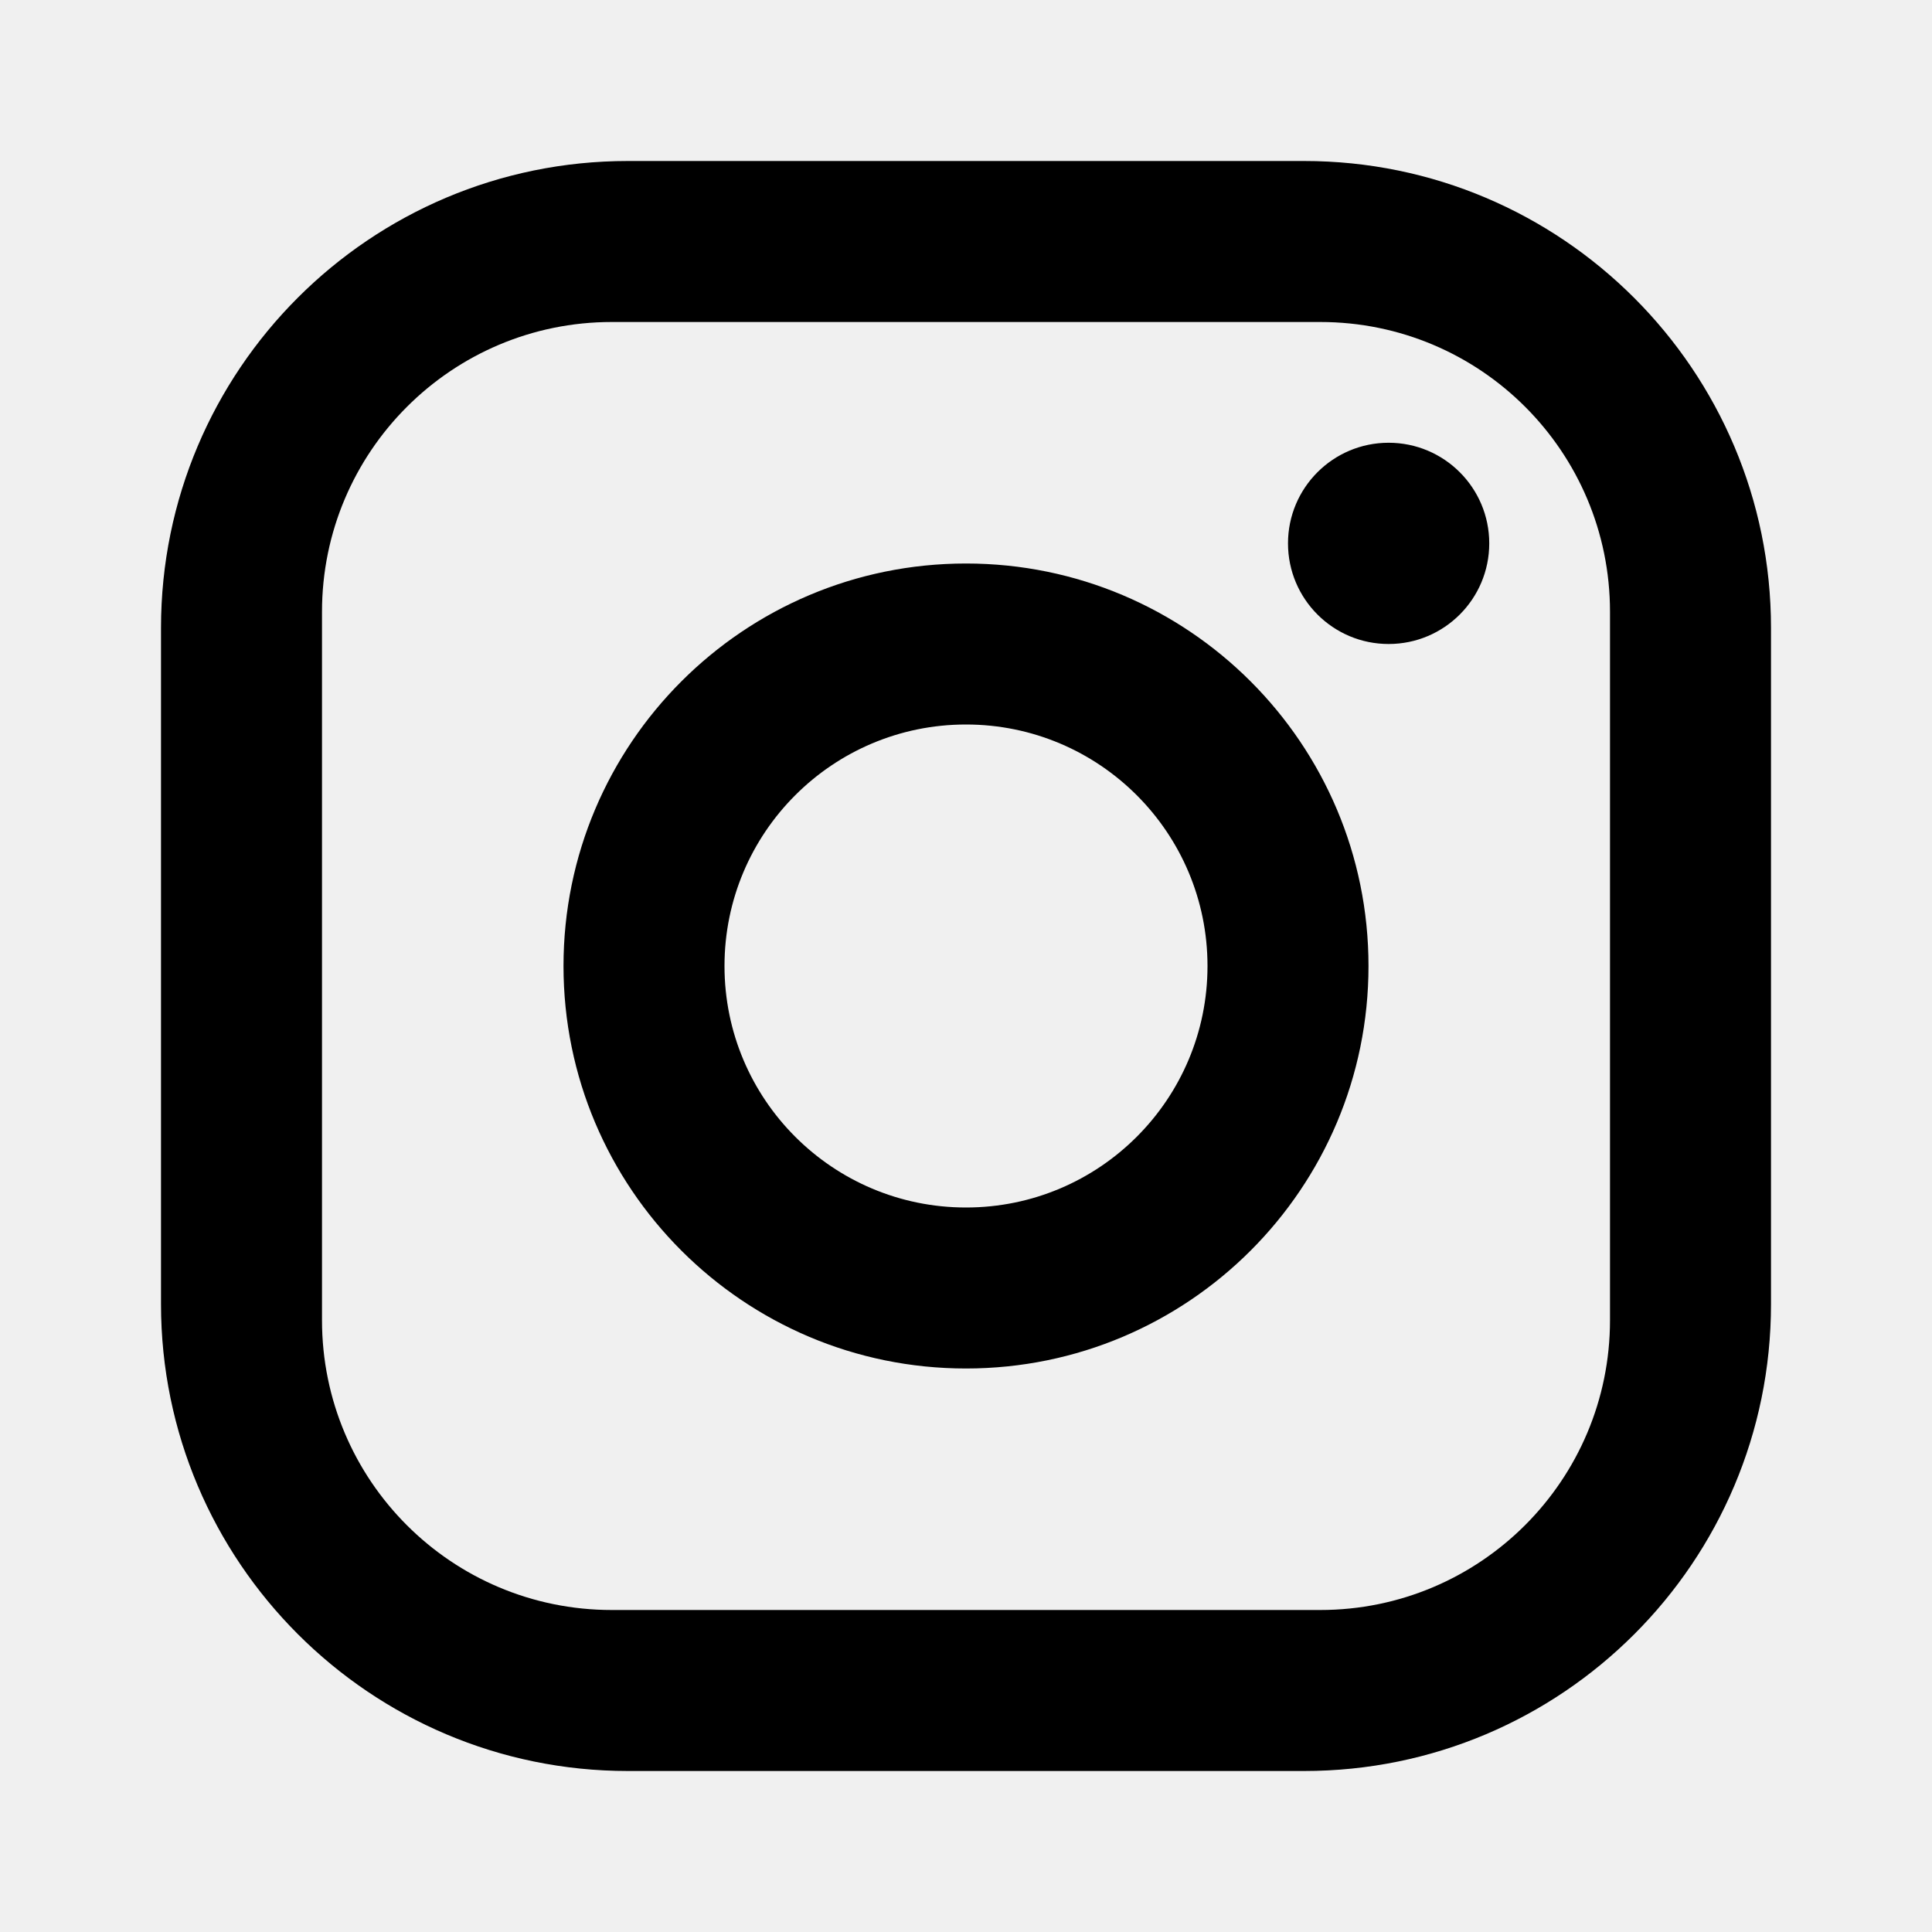
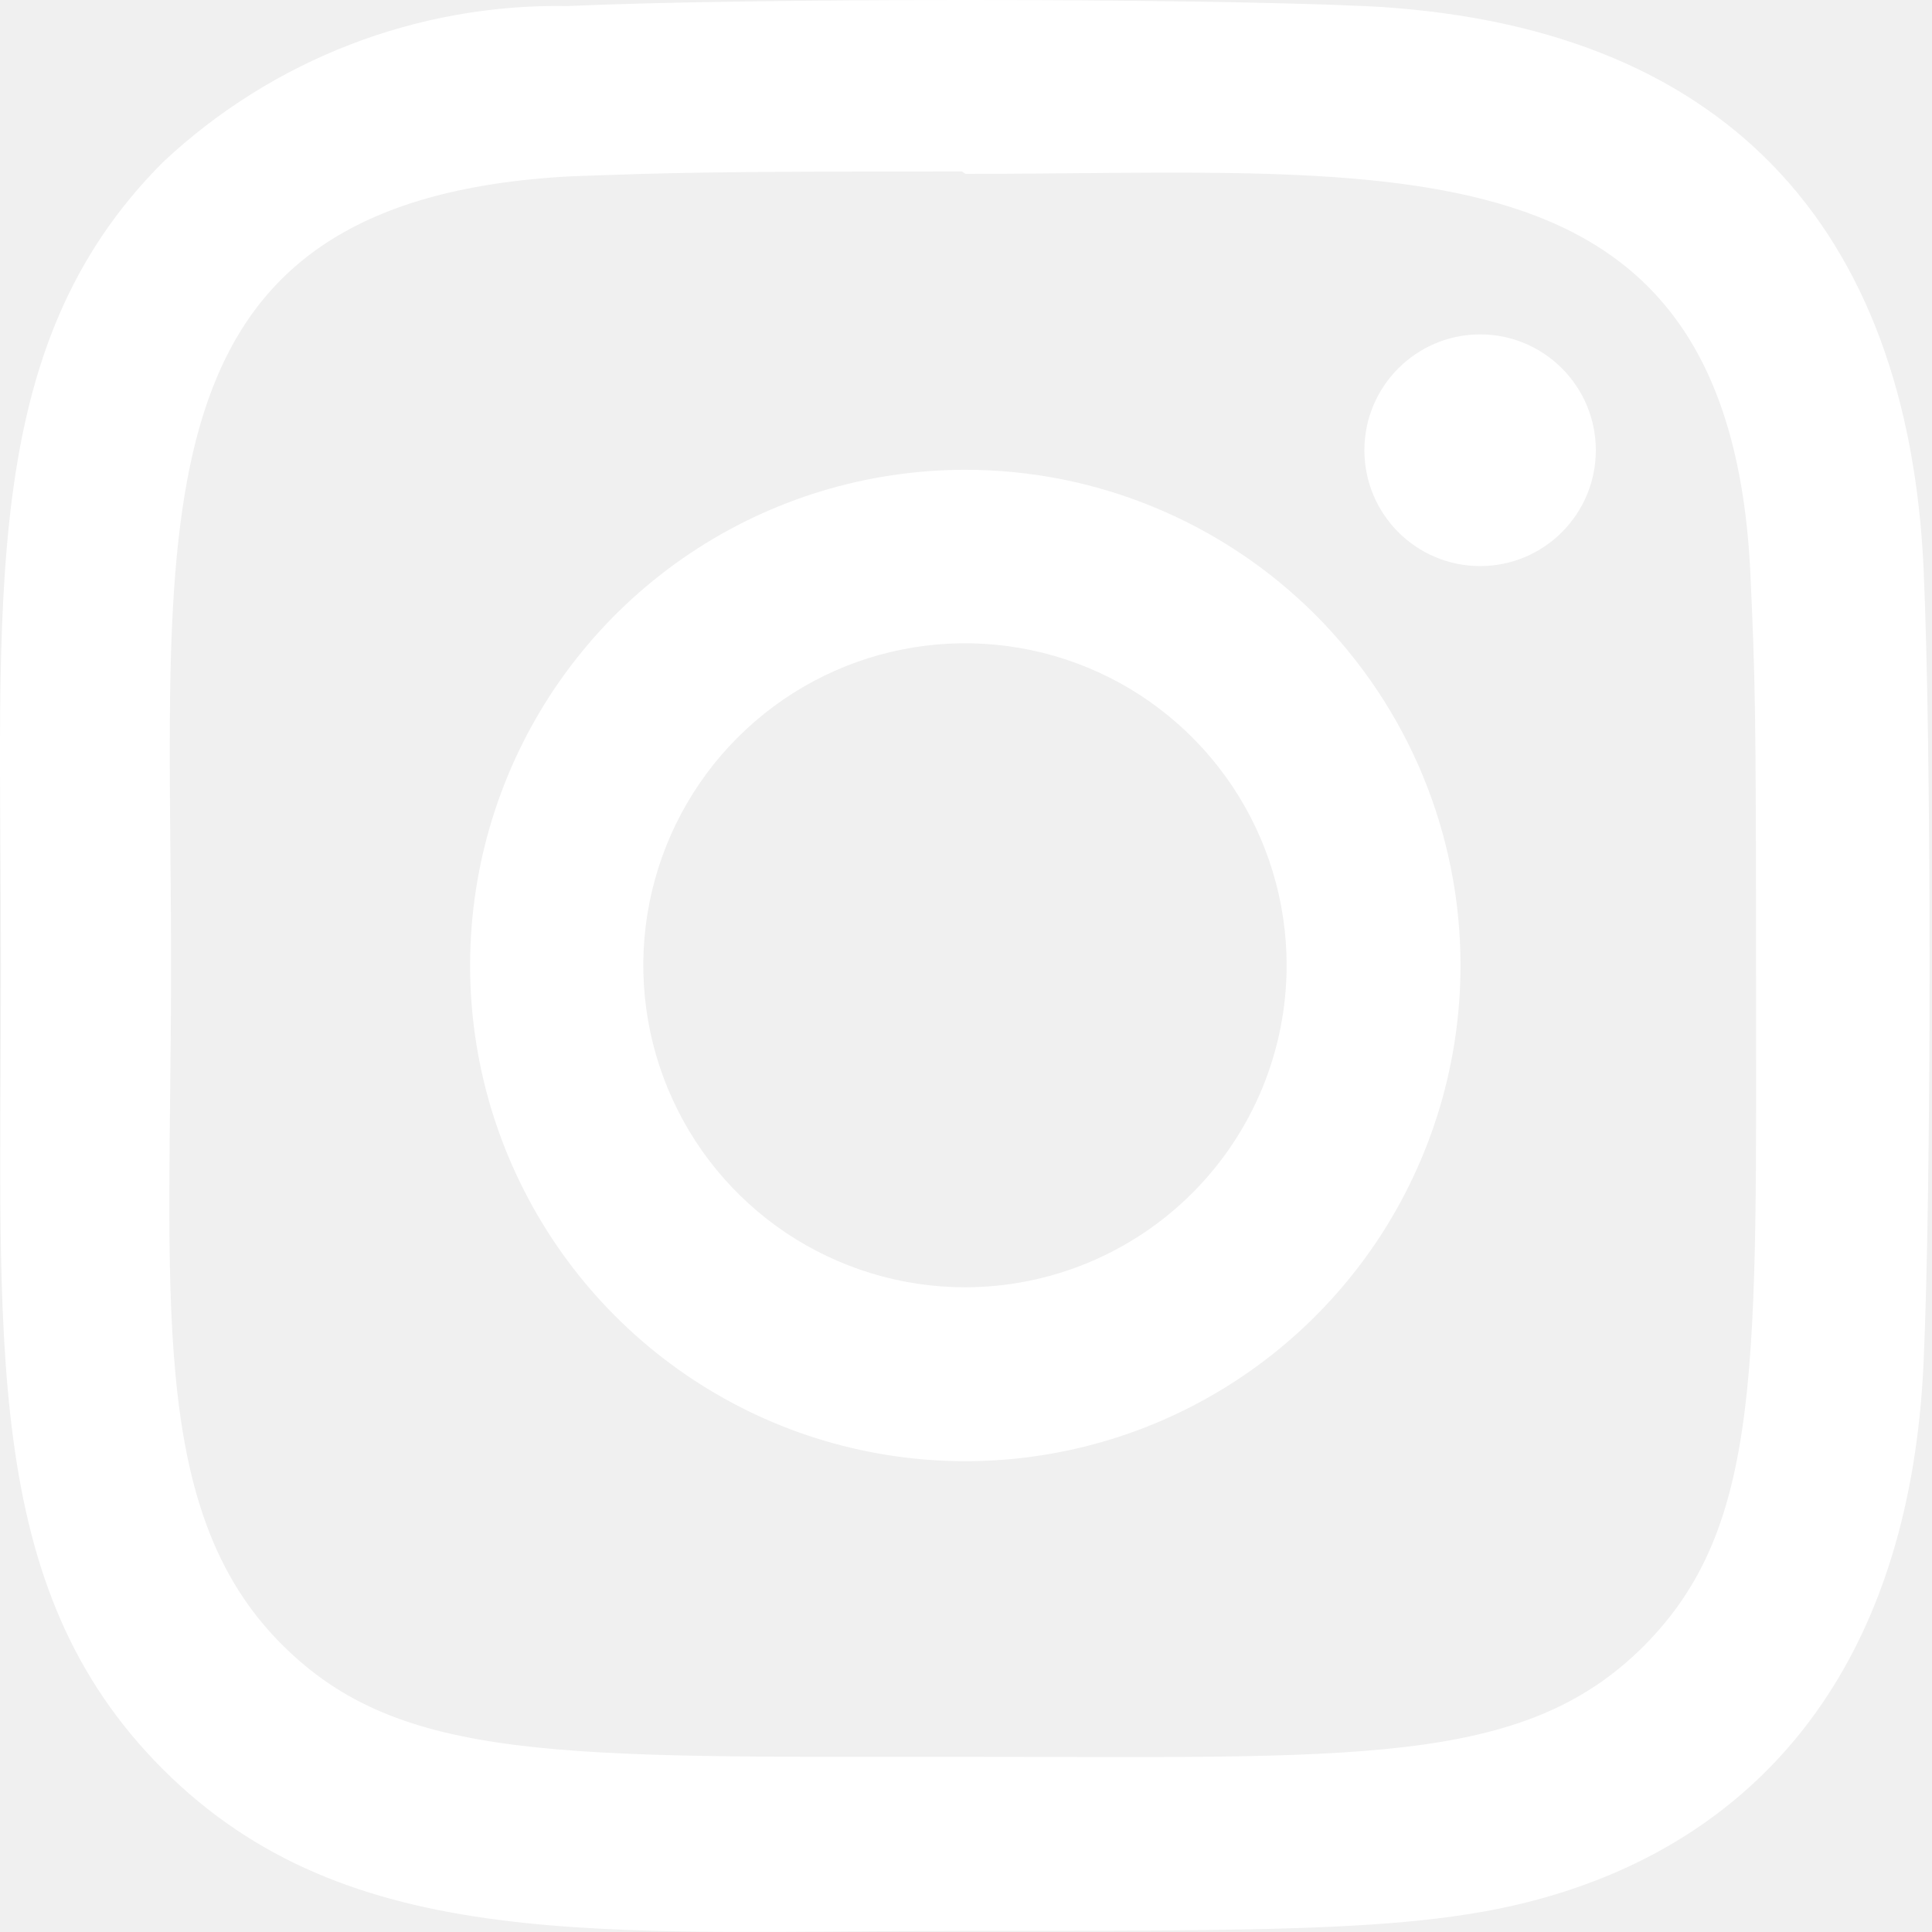
- <svg class="MuiSvgIcon-root" focusable="false" viewBox="0 0 24 24" aria-hidden="true">
-   <path d="M7.8 2h8.4C19.4 2 22 4.6 22 7.8v8.4a5.8 5.8 0 0 1-5.8 5.8H7.8C4.6 22 2 19.4 2 16.2V7.8A5.8 5.8 0 0 1 7.8 2m-.2 2A3.6 3.6 0 0 0 4 7.6v8.8C4 18.39 5.61 20 7.6 20h8.8a3.6 3.6 0 0 0 3.6-3.6V7.6C20 5.61 18.39 4 16.4 4H7.6m9.65 1.5a1.25 1.25 0 0 1 1.25 1.25A1.25 1.25 0 0 1 17.25 8 1.25 1.25 0 0 1 16 6.75a1.25 1.25 0 0 1 1.25-1.25M12 7a5 5 0 0 1 5 5 5 5 0 0 1-5 5 5 5 0 0 1-5-5 5 5 0 0 1 5-5m0 2a3 3 0 0 0-3 3 3 3 0 0 0 3 3 3 3 0 0 0 3-3 3 3 0 0 0-3-3z" />
+ <svg xmlns="http://www.w3.org/2000/svg" width="24" height="24" viewBox="0 0 24 24" fill="none">
+   <g clip-path="url(#clip0_19_221)">
+     <path d="M11.987 5.836C10.771 5.837 9.582 6.198 8.571 6.875C7.56 7.552 6.772 8.514 6.307 9.639C5.842 10.764 5.721 12.002 5.958 13.196C6.196 14.39 6.782 15.487 7.642 16.348C8.502 17.209 9.597 17.796 10.79 18.033C11.983 18.271 13.22 18.149 14.344 17.684C15.468 17.218 16.428 16.43 17.105 15.418C17.781 14.406 18.142 13.216 18.143 11.998C18.144 11.188 17.985 10.387 17.676 9.639C17.367 8.891 16.913 8.212 16.342 7.639C15.77 7.067 15.091 6.613 14.344 6.304C13.597 5.994 12.796 5.835 11.987 5.836ZM11.987 15.991C11.197 15.991 10.425 15.756 9.767 15.317C9.11 14.877 8.598 14.253 8.296 13.522C7.993 12.791 7.914 11.986 8.068 11.211C8.223 10.435 8.603 9.722 9.162 9.163C9.721 8.603 10.433 8.222 11.208 8.068C11.983 7.913 12.786 7.993 13.517 8.295C14.247 8.598 14.871 9.111 15.31 9.769C15.749 10.427 15.983 11.2 15.983 11.991C15.983 13.052 15.562 14.069 14.813 14.819C14.064 15.569 13.047 15.991 11.987 15.991Z" fill="white" />
+     <path d="M16.931 0.075C14.725 -0.025 9.262 -0.025 7.054 0.075C5.188 0.042 3.384 0.738 2.023 2.016C-0.282 4.324 0.012 7.434 0.012 11.999C0.012 16.667 -0.248 19.705 2.023 21.978C4.338 24.289 7.492 23.986 11.988 23.986C16.607 23.986 18.201 23.986 19.835 23.356C22.055 22.493 23.73 20.506 23.895 16.937C23.995 14.728 23.995 9.26 23.895 7.05C23.695 2.837 21.439 0.282 16.927 0.074L16.931 0.075ZM20.422 20.446C18.91 21.959 16.814 21.824 11.963 21.824C6.968 21.824 4.97 21.898 3.504 20.431C1.82 18.754 2.125 16.061 2.125 11.978C2.125 6.453 1.559 2.478 7.098 2.19C8.371 2.145 8.745 2.13 11.949 2.13L11.994 2.16C17.317 2.16 21.494 1.602 21.745 7.146C21.802 8.411 21.814 8.791 21.814 11.993C21.814 16.935 21.907 18.952 20.422 20.446Z" fill="white" />
+     <path d="M18.387 7.032C19.18 7.032 19.824 6.388 19.824 5.593C19.824 4.799 19.18 4.154 18.387 4.154C17.593 4.154 16.949 4.799 16.949 5.593C16.949 6.388 17.593 7.032 18.387 7.032Z" fill="white" />
+   </g>
+   <defs>
+     <clipPath id="clip0_19_221">
+       <rect width="24" height="24" fill="white" />
+     </clipPath>
+   </defs>
</svg>
